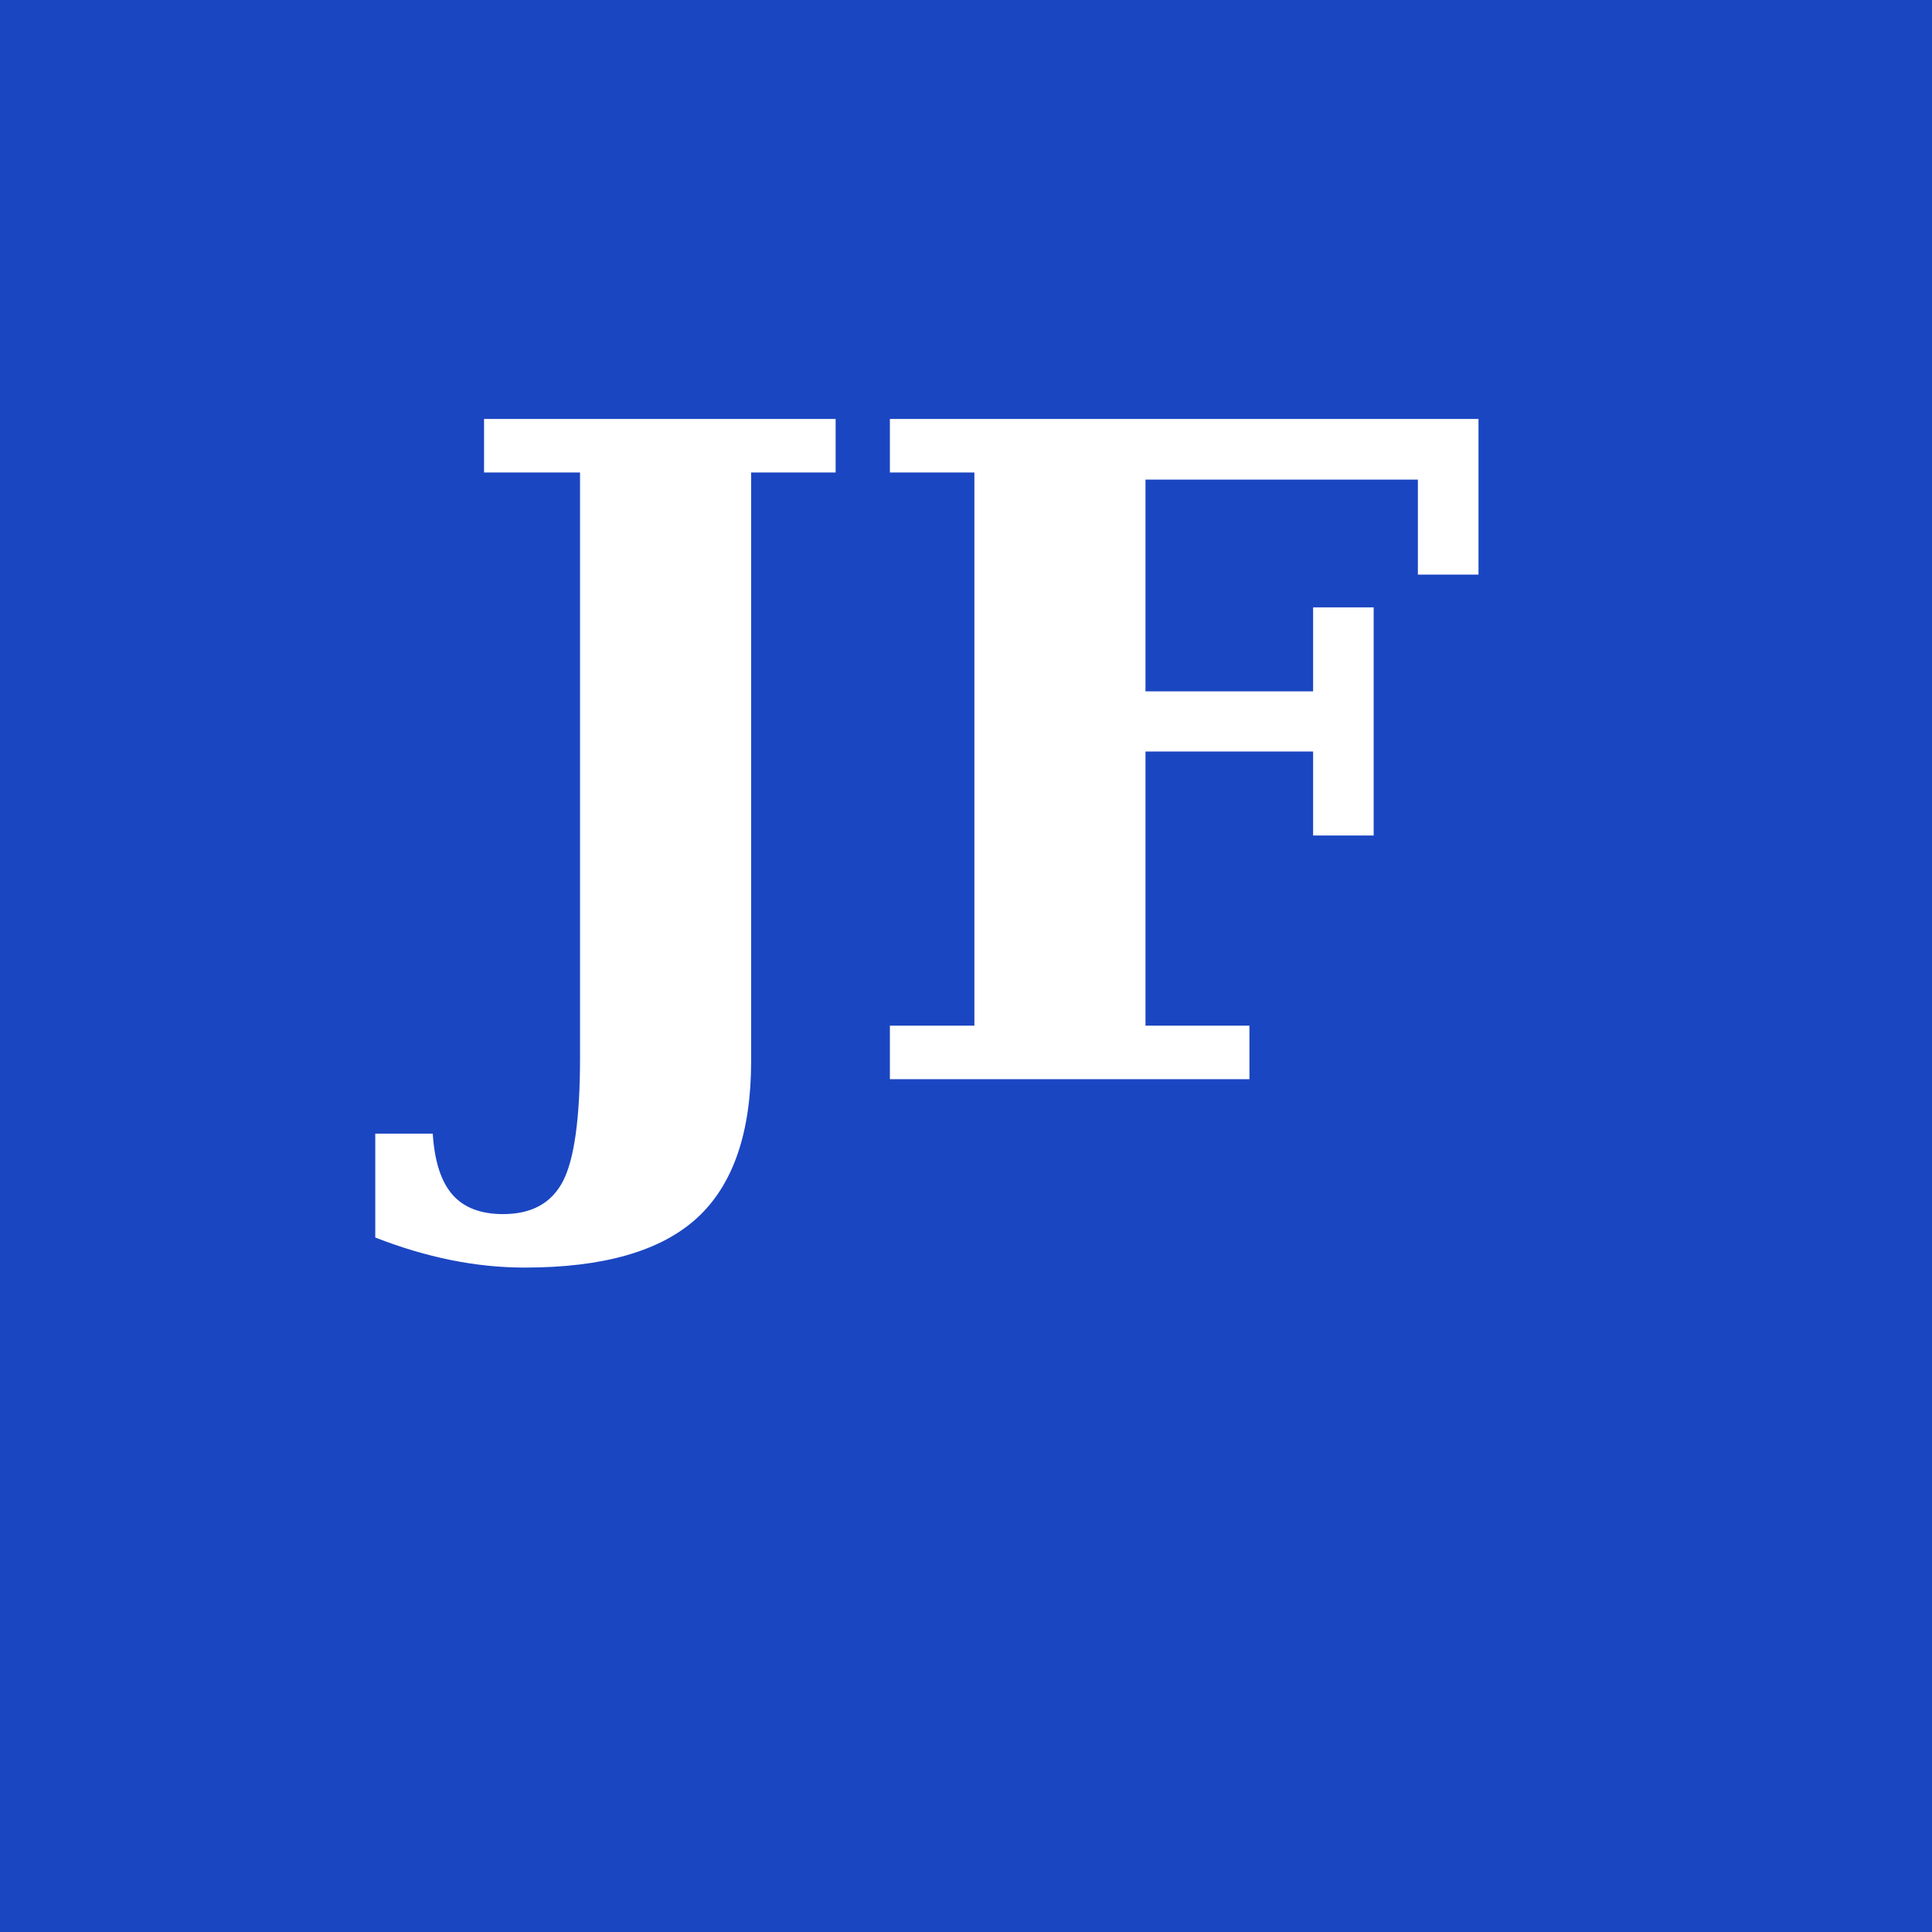
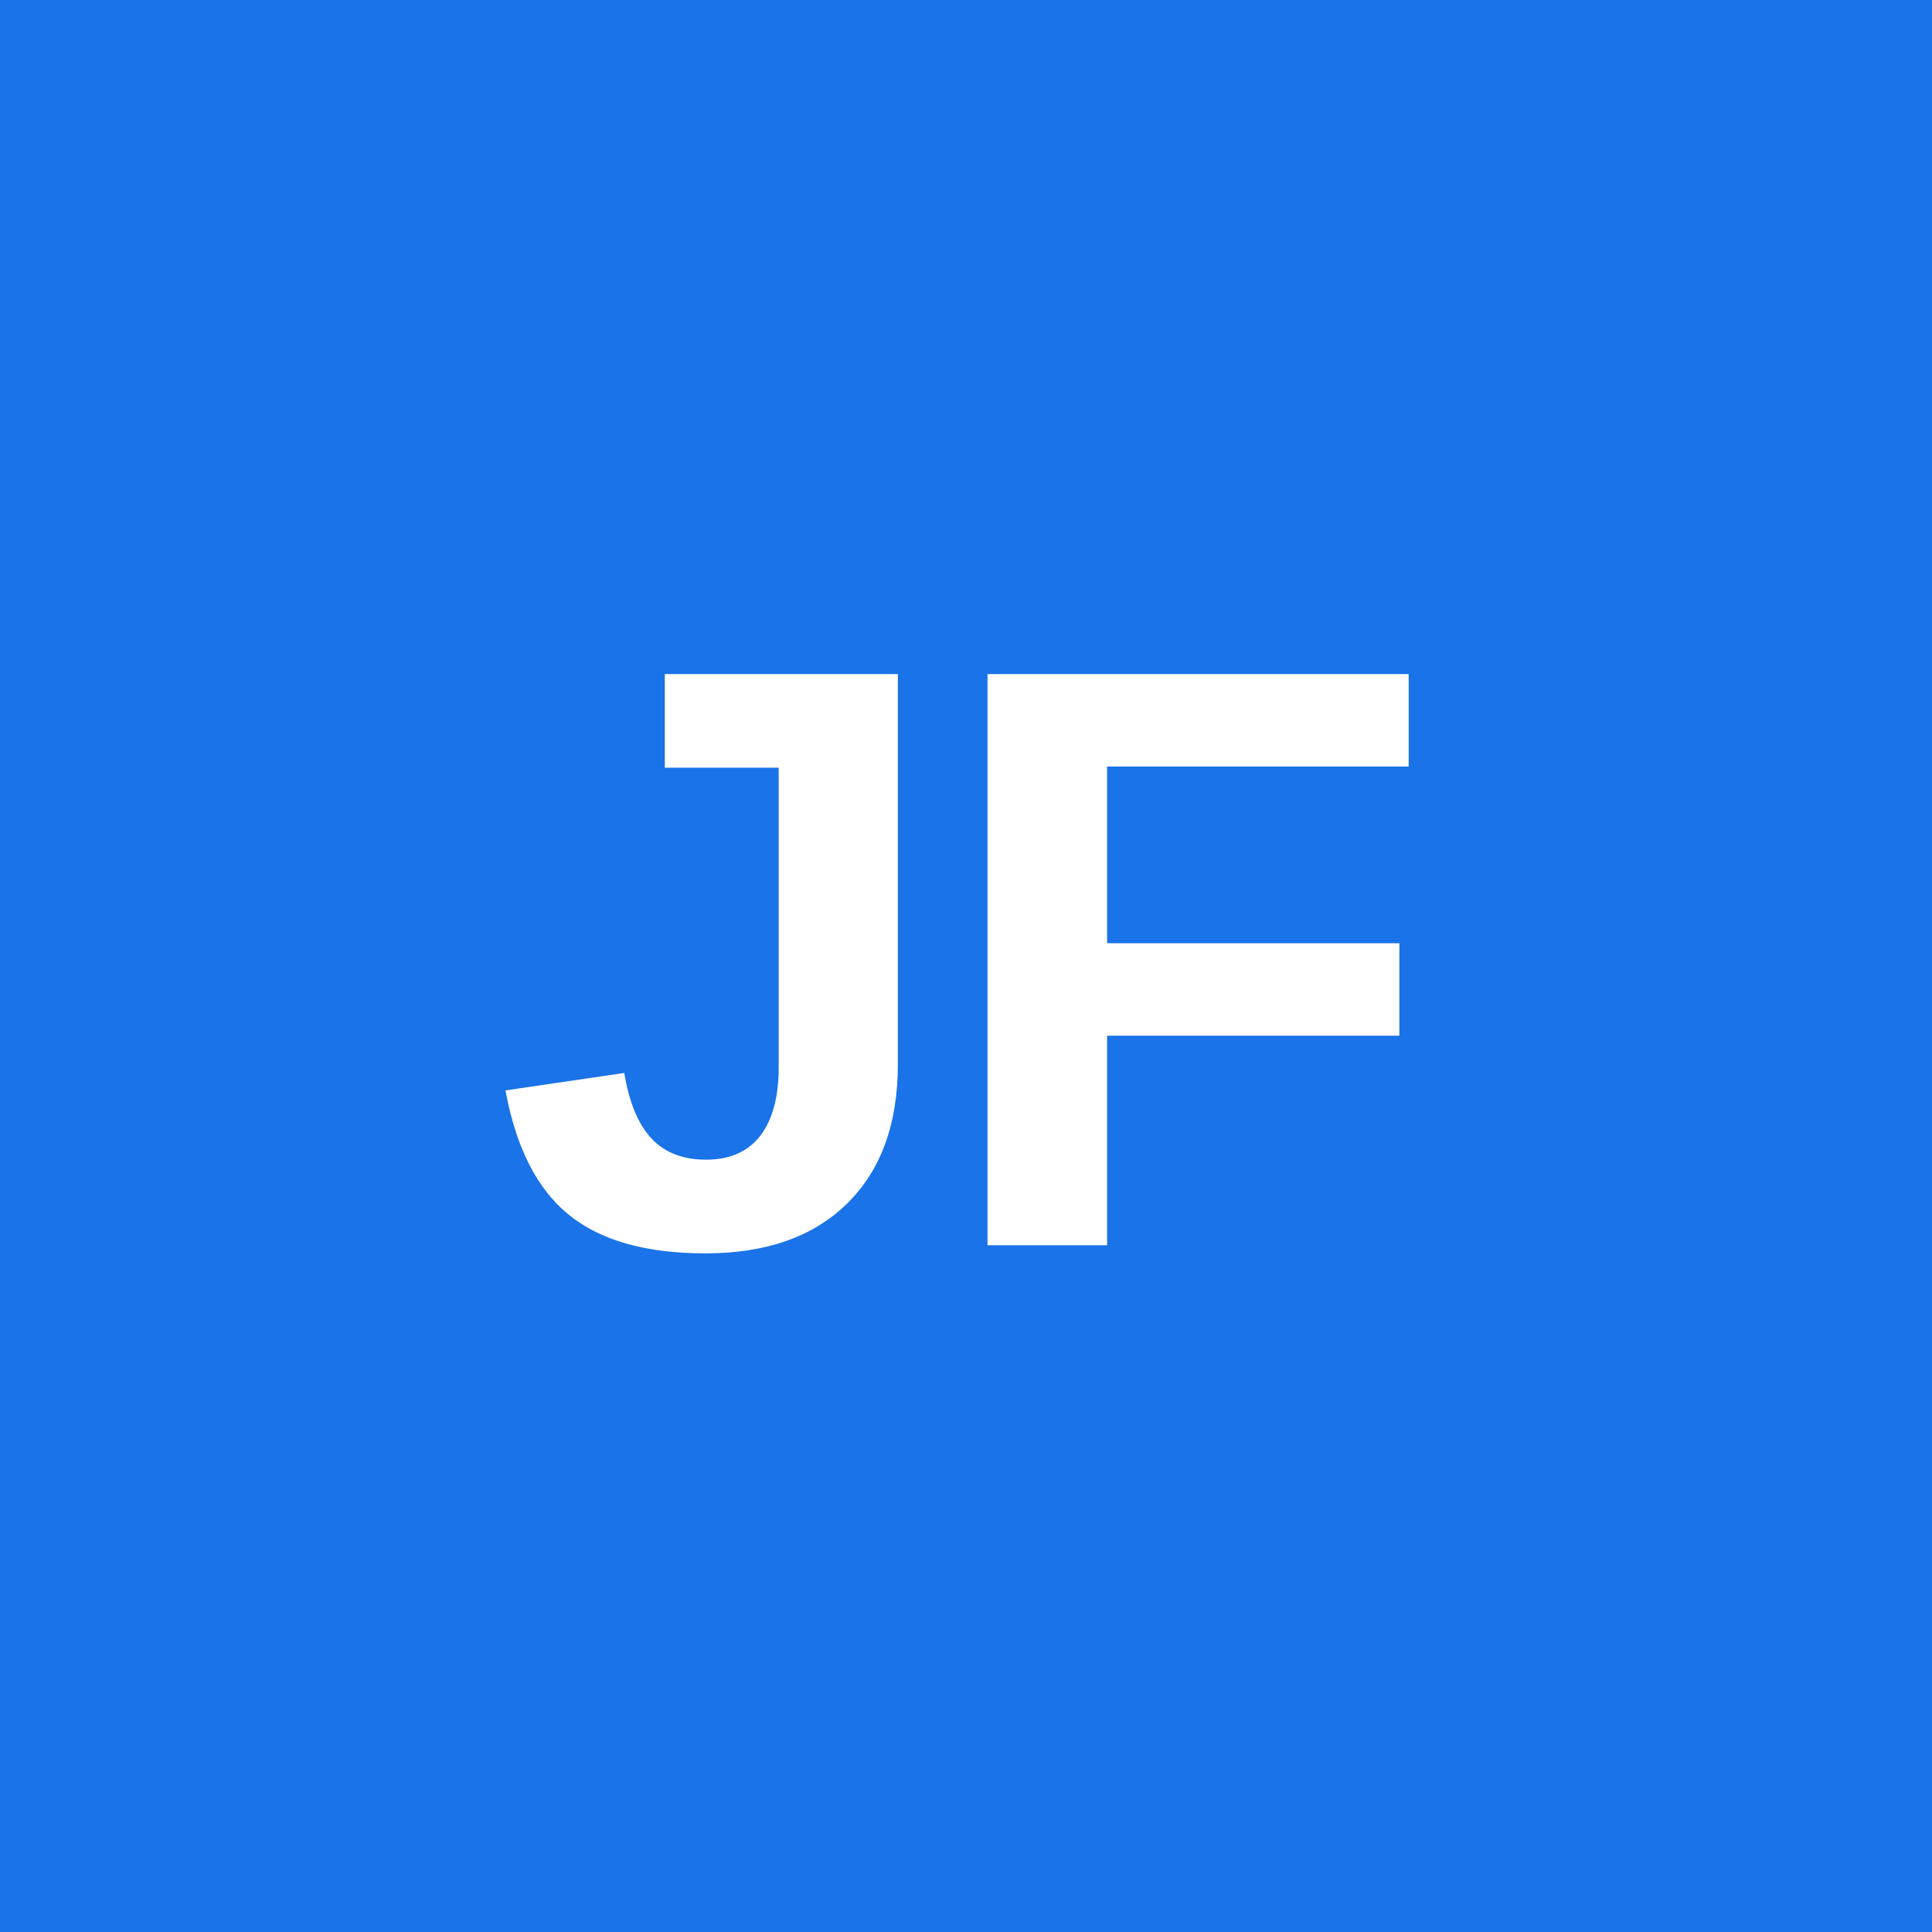
- <svg xmlns="http://www.w3.org/2000/svg" width="512" height="512" viewBox="0 0 512 512">
-   <rect width="512" height="512" fill="#1b46c2" />
-   <text x="256" y="286" text-anchor="middle" font-family="DejaVu Serif, Georgia, serif" font-weight="700" font-size="240" letter-spacing="-6" fill="#ffffff">JF</text>
+ <svg xmlns="http://www.w3.org/2000/svg" width="512" height="512" viewBox="0 0 512 512" role="img" aria-label="JobFinder">
+   <rect width="512" height="512" fill="#1a73e8" />
+   <text x="256" y="330" text-anchor="middle" font-family="Arial, 'Helvetica Neue', Helvetica, 'DejaVu Sans', sans-serif" font-weight="700" font-size="220" letter-spacing="-6" fill="#ffffff">JF</text>
</svg>
